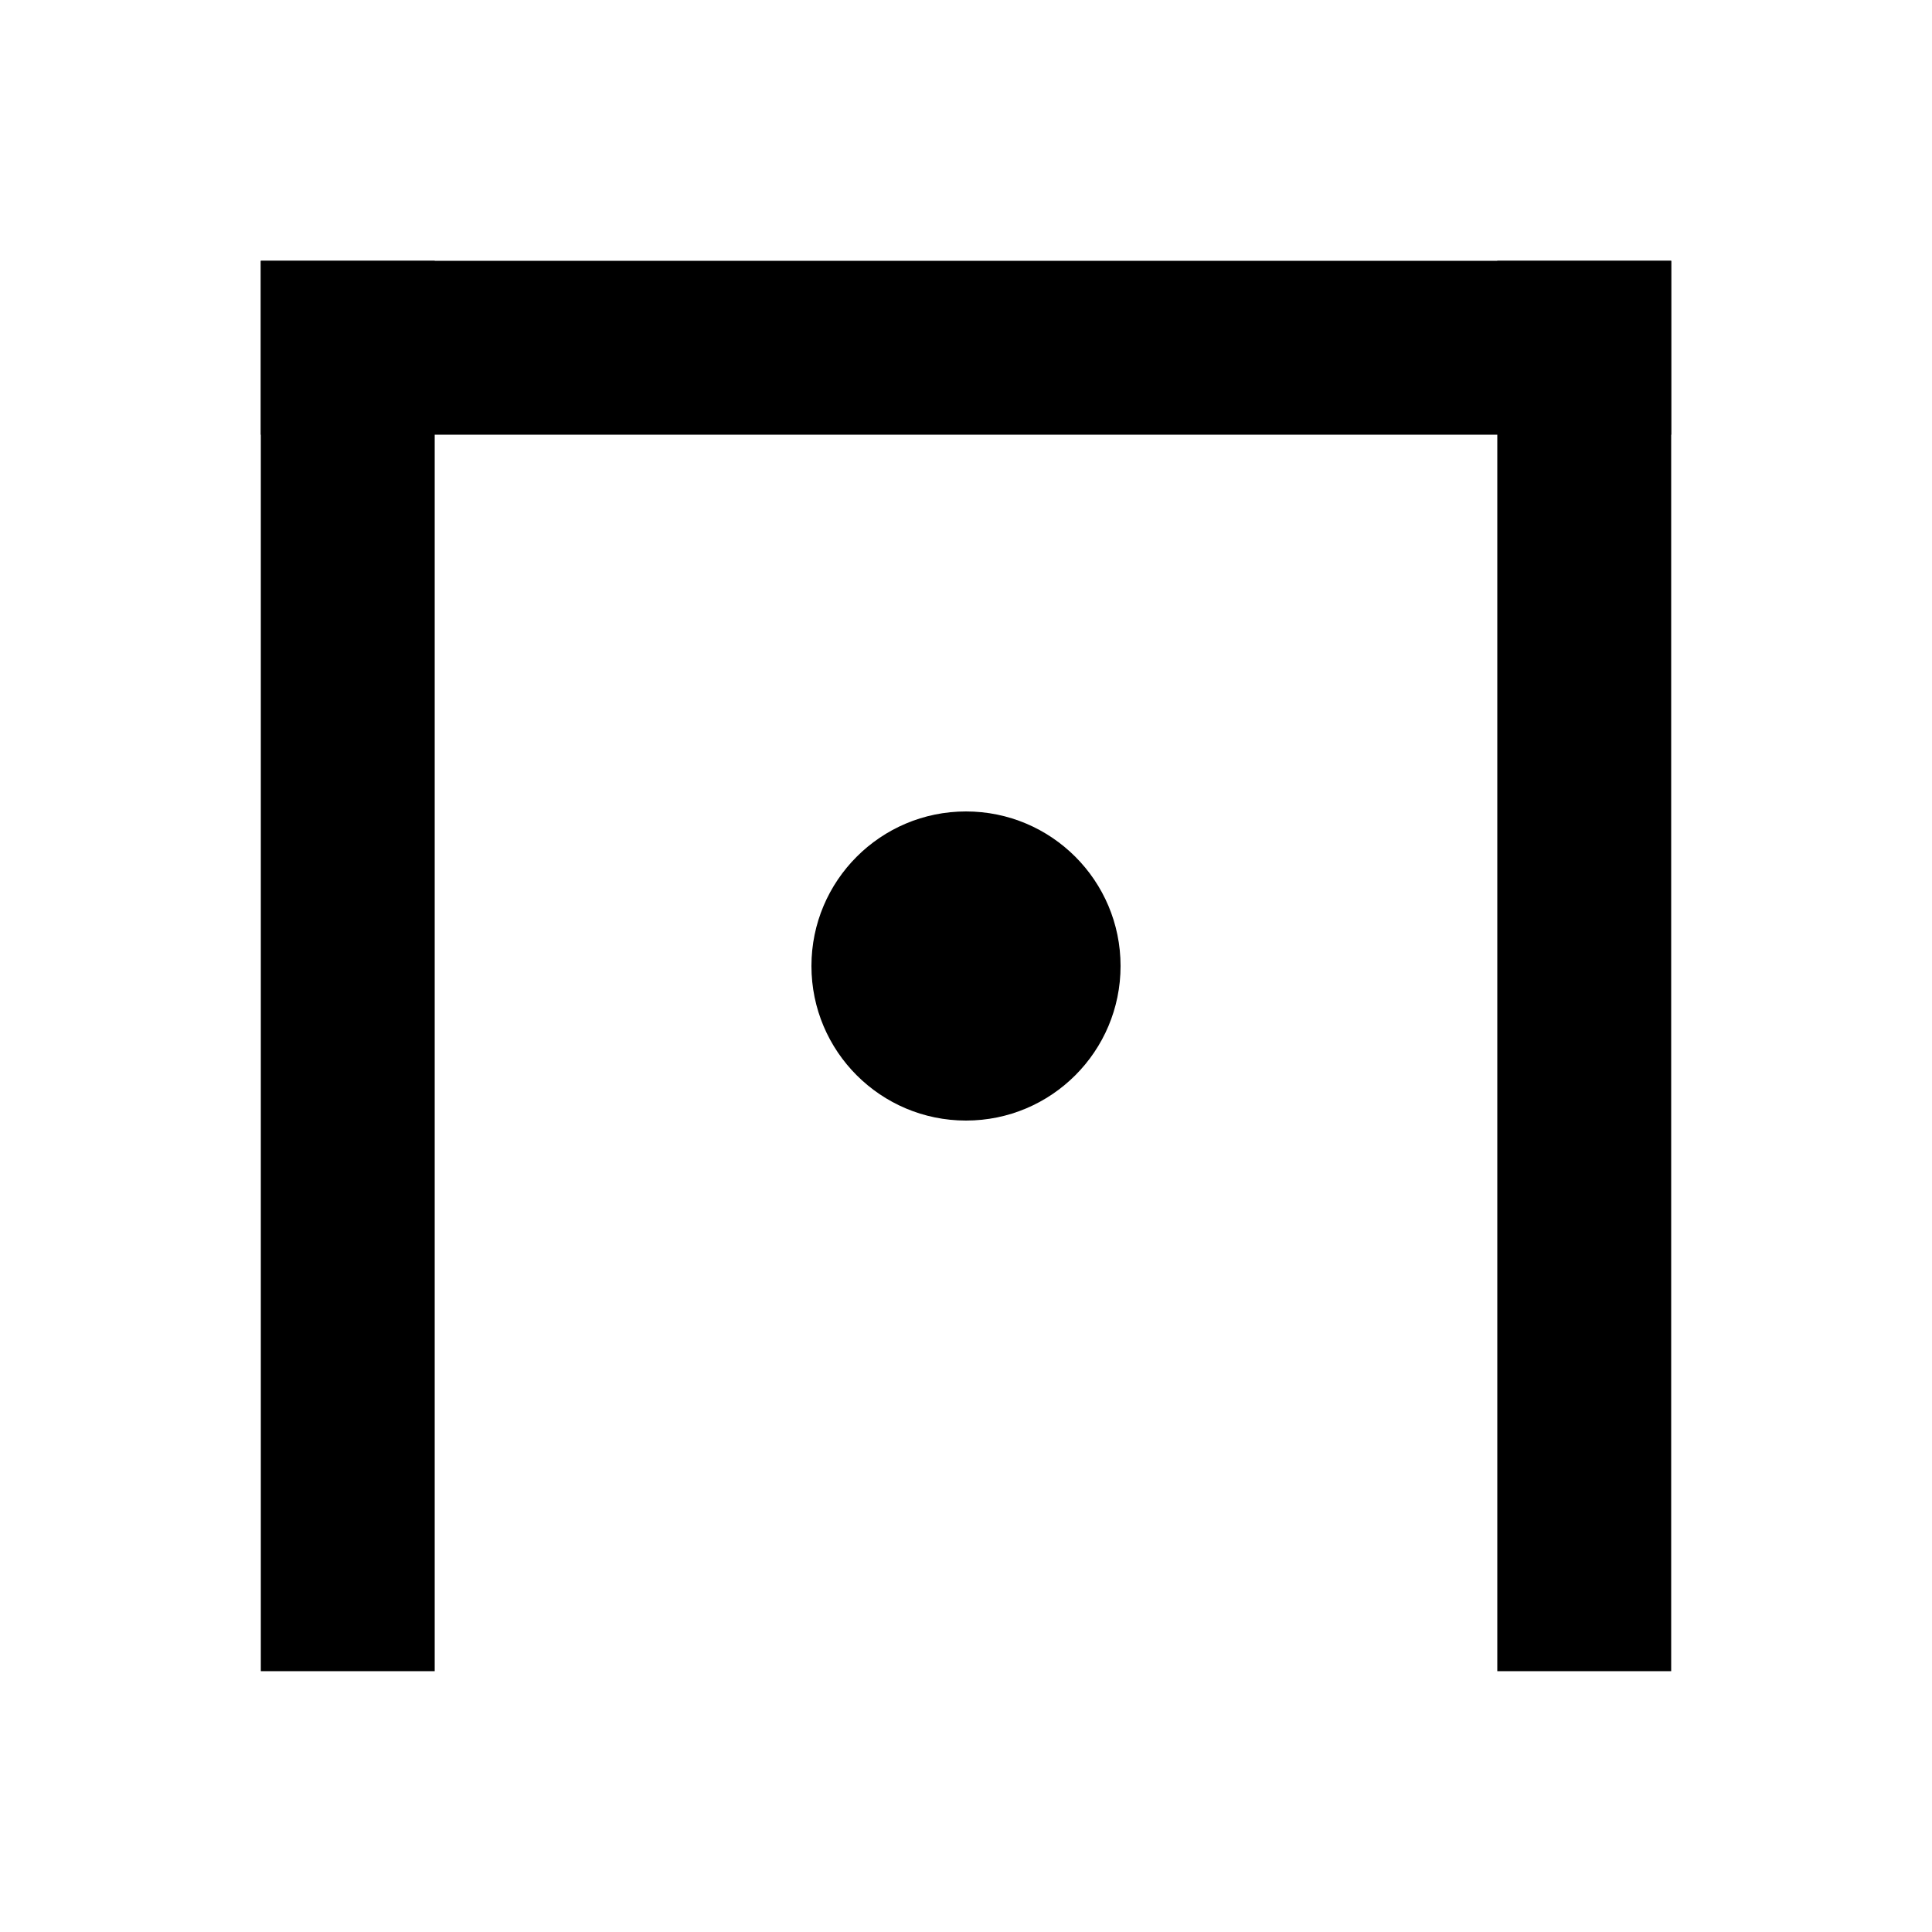
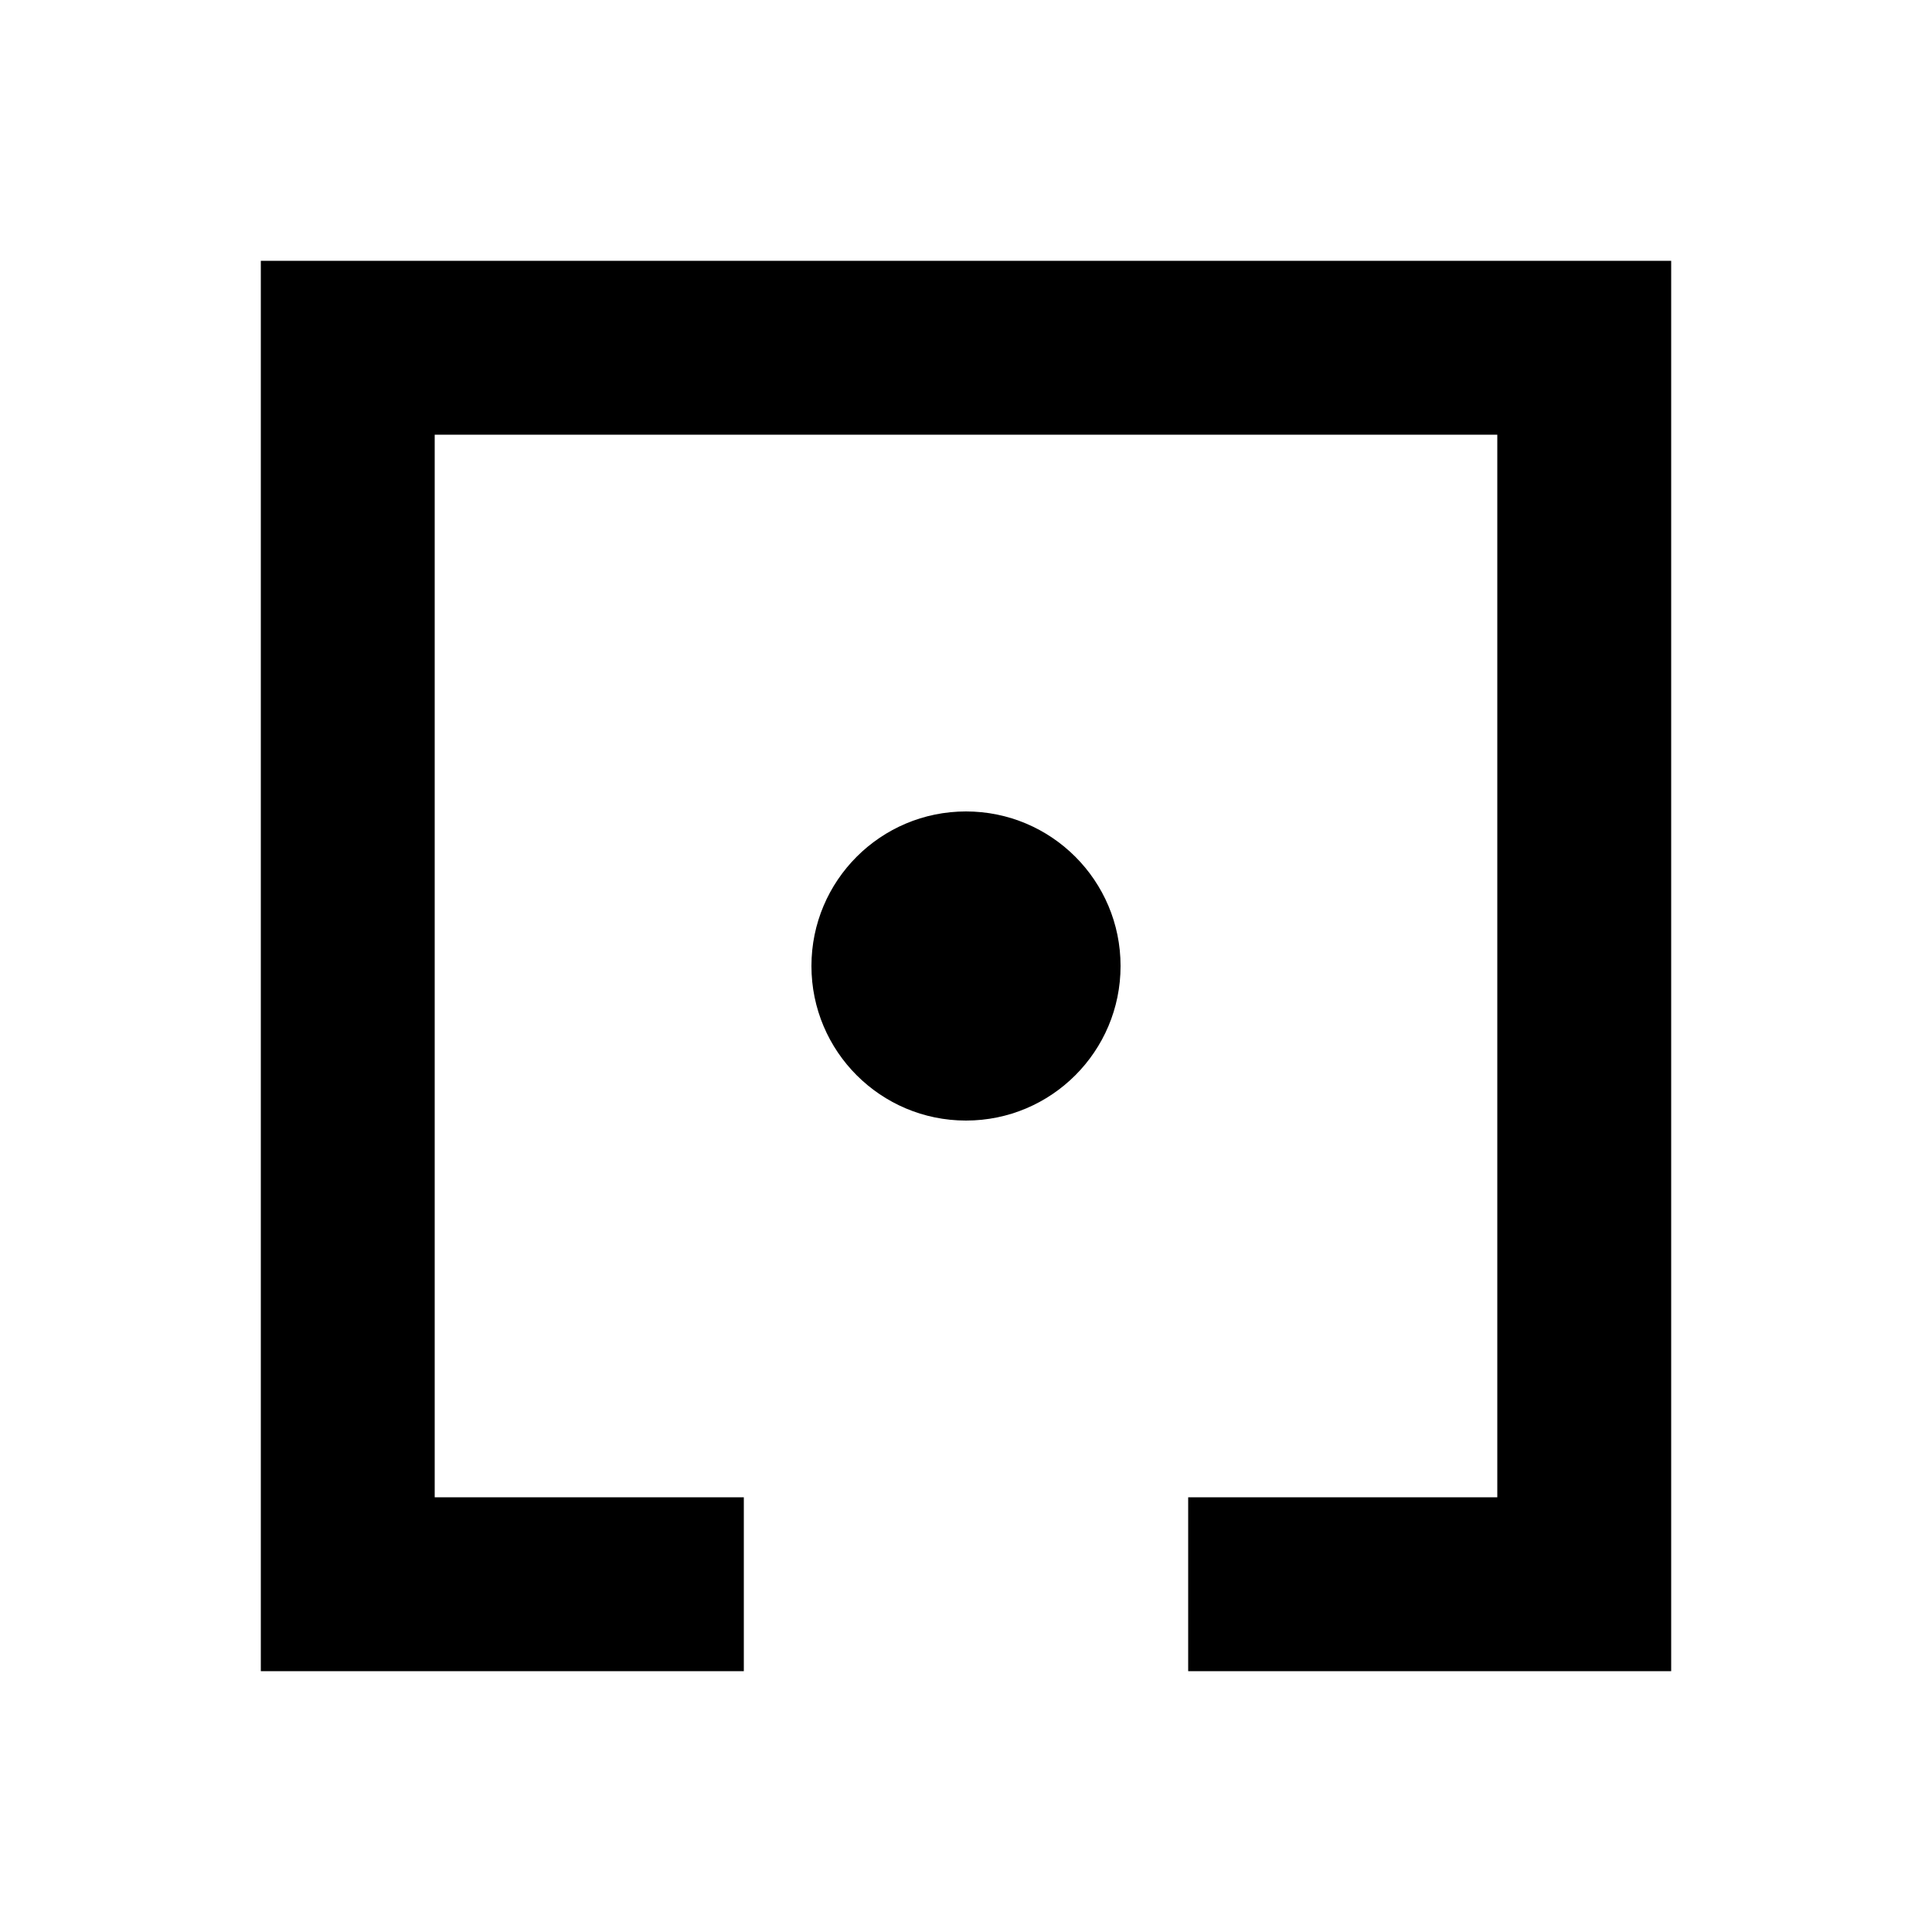
<svg xmlns="http://www.w3.org/2000/svg" viewBox="0 0 100 100" fill="none" stroke="currentColor" stroke-width="9" stroke-linecap="square" stroke-linejoin="miter">
-   <path d="M 18 82 L 18 34 L 18 18" />
-   <path d="M 18 18 L 82 18" />
-   <path d="M 82 82 L 82 18" />
  <circle cx="50" cy="50" r="8.0" fill="currentColor" stroke="none" />
+   <path d="M 34 82 L 18 82 L 18 18 L 82 18 L 82 82 L 66 82" />
</svg>
